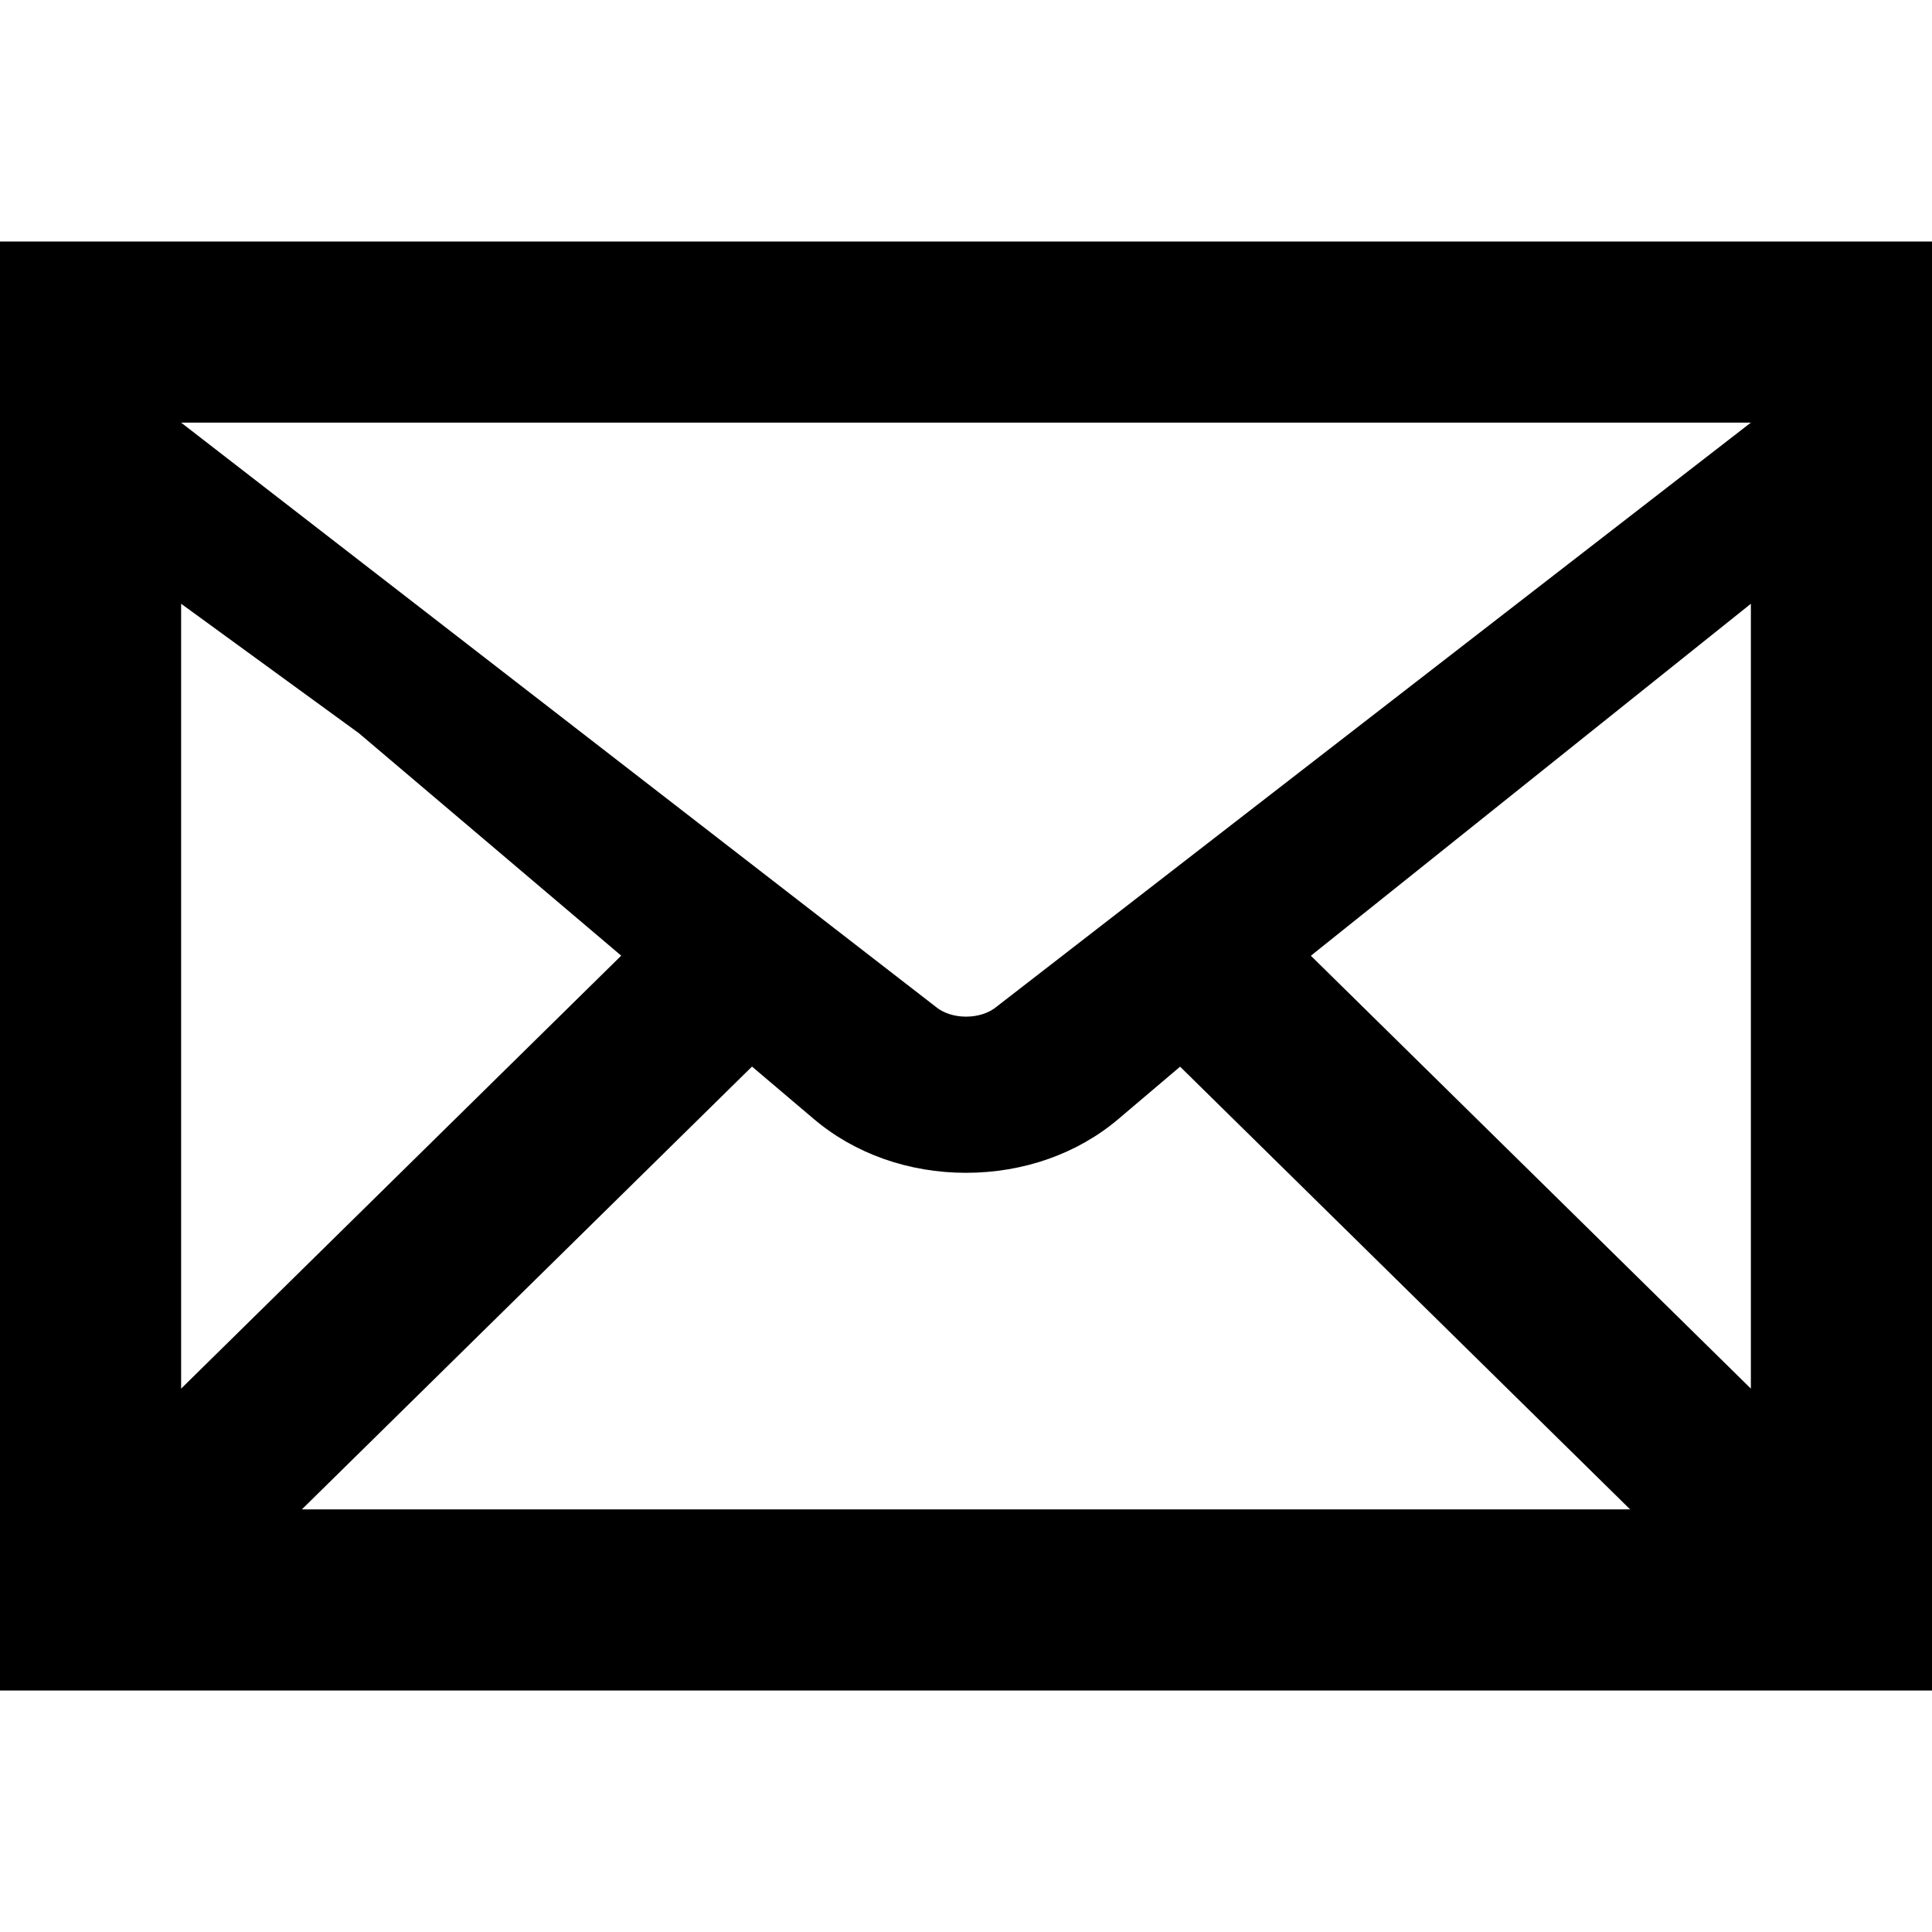
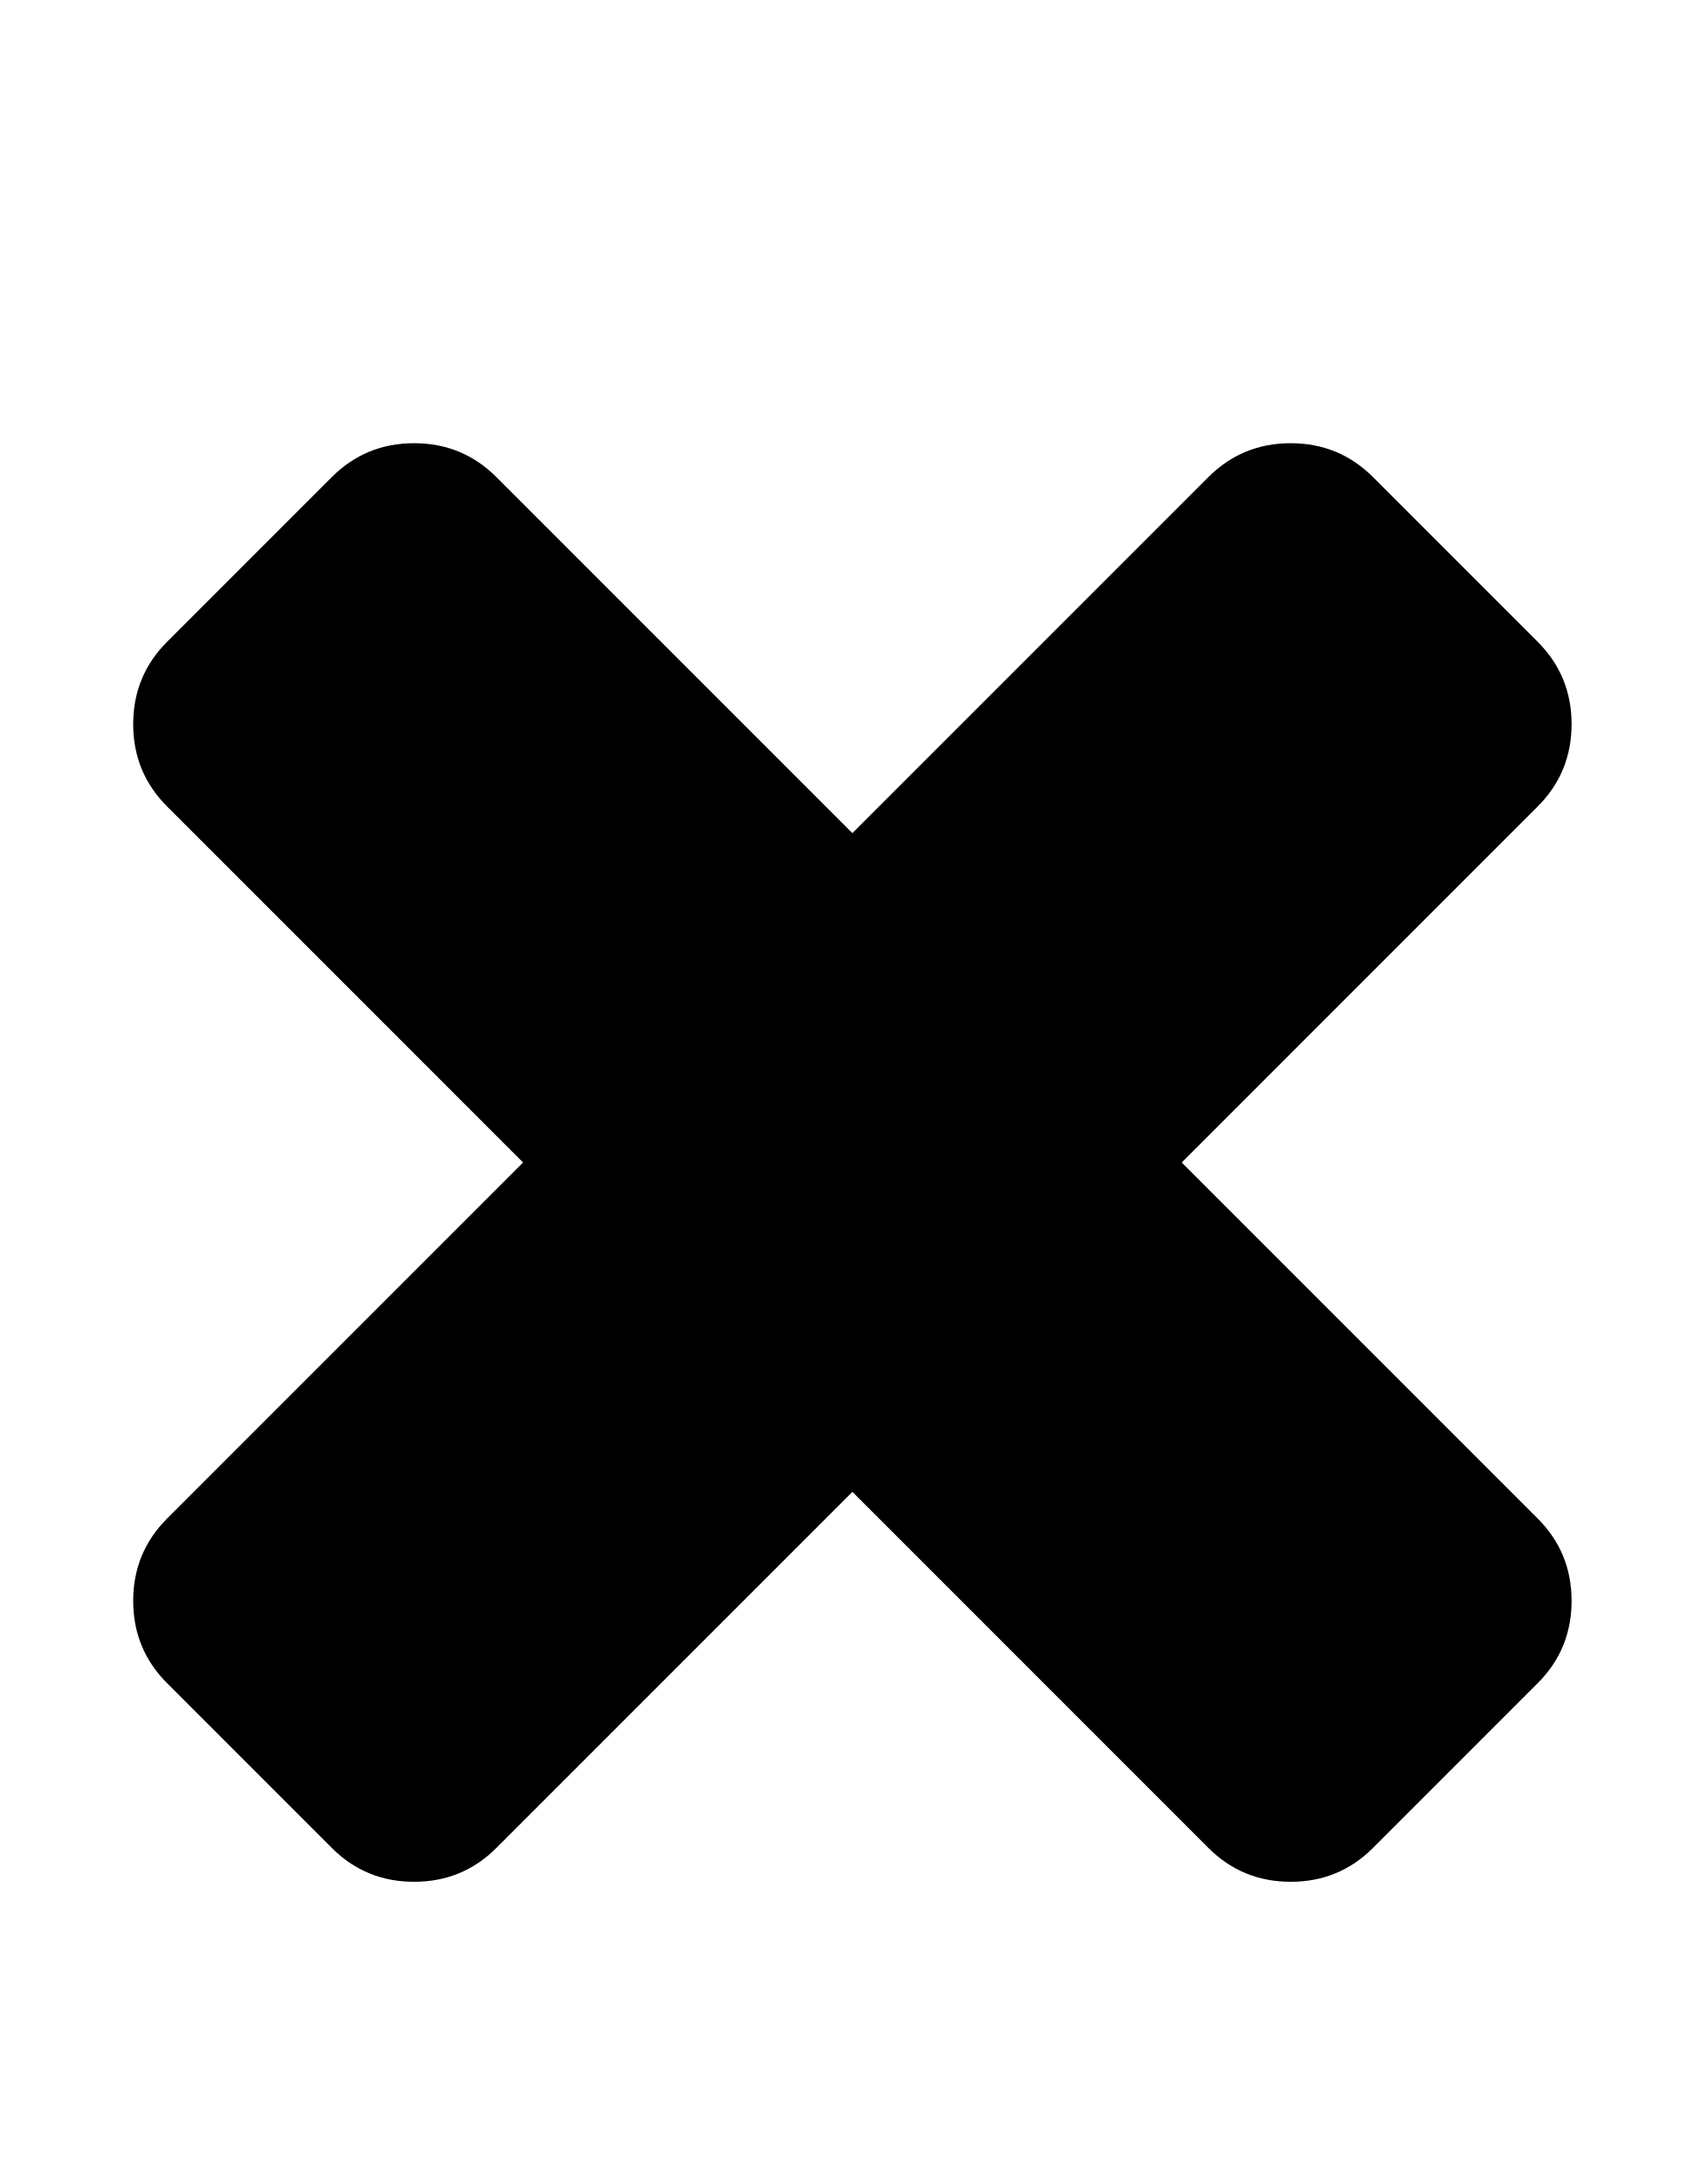
- <svg xmlns="http://www.w3.org/2000/svg" height="800px" width="800px" version="1.1" id="_x32_" viewBox="0 0 512 512" xml:space="preserve">
-   <path class="st0" d="M0,64v384h512V64H0z M264.132,266.765c-1.996,1.688-4.95,2.657-8.1,2.657c-3.153,0-6.098-0.964-8.083-2.642   L48,112h416L264.132,266.765z M95.11,194.306l69.518,58.954L48,368V160L95.11,194.306z M199.288,282.652l16.35,13.866   c10.836,9.215,25.169,14.288,40.361,14.288c15.236,0,29.588-5.071,40.418-14.282l16.321-13.846L432,400H80L199.288,282.652z    M347.394,253.282L464,160v208L347.394,253.282z" />
+ <svg xmlns="http://www.w3.org/2000/svg" version="1.1" width="403" height="512" viewBox="0 0 403 512">
+   <g>
+ </g>
+   <path d="M370.857 377.714q0 11.428-8 19.428l-38.857 38.857q-8 8-19.428 8t-19.428-8l-84-84-84 84q-8 8-19.428 8t-19.428-8l-38.857-38.857q-8-8-8-19.428t8-19.428l84-84-84-84q-8-8-8-19.428t8-19.428l38.857-38.857q8-8 19.428-8t19.428 8l84 84 84-84q8-8 19.428-8t19.428 8l38.857 38.857q8 8 8 19.428t-8 19.428l-84 84 84 84q8 8 8 19.428z" fill="#000000" />
</svg>
